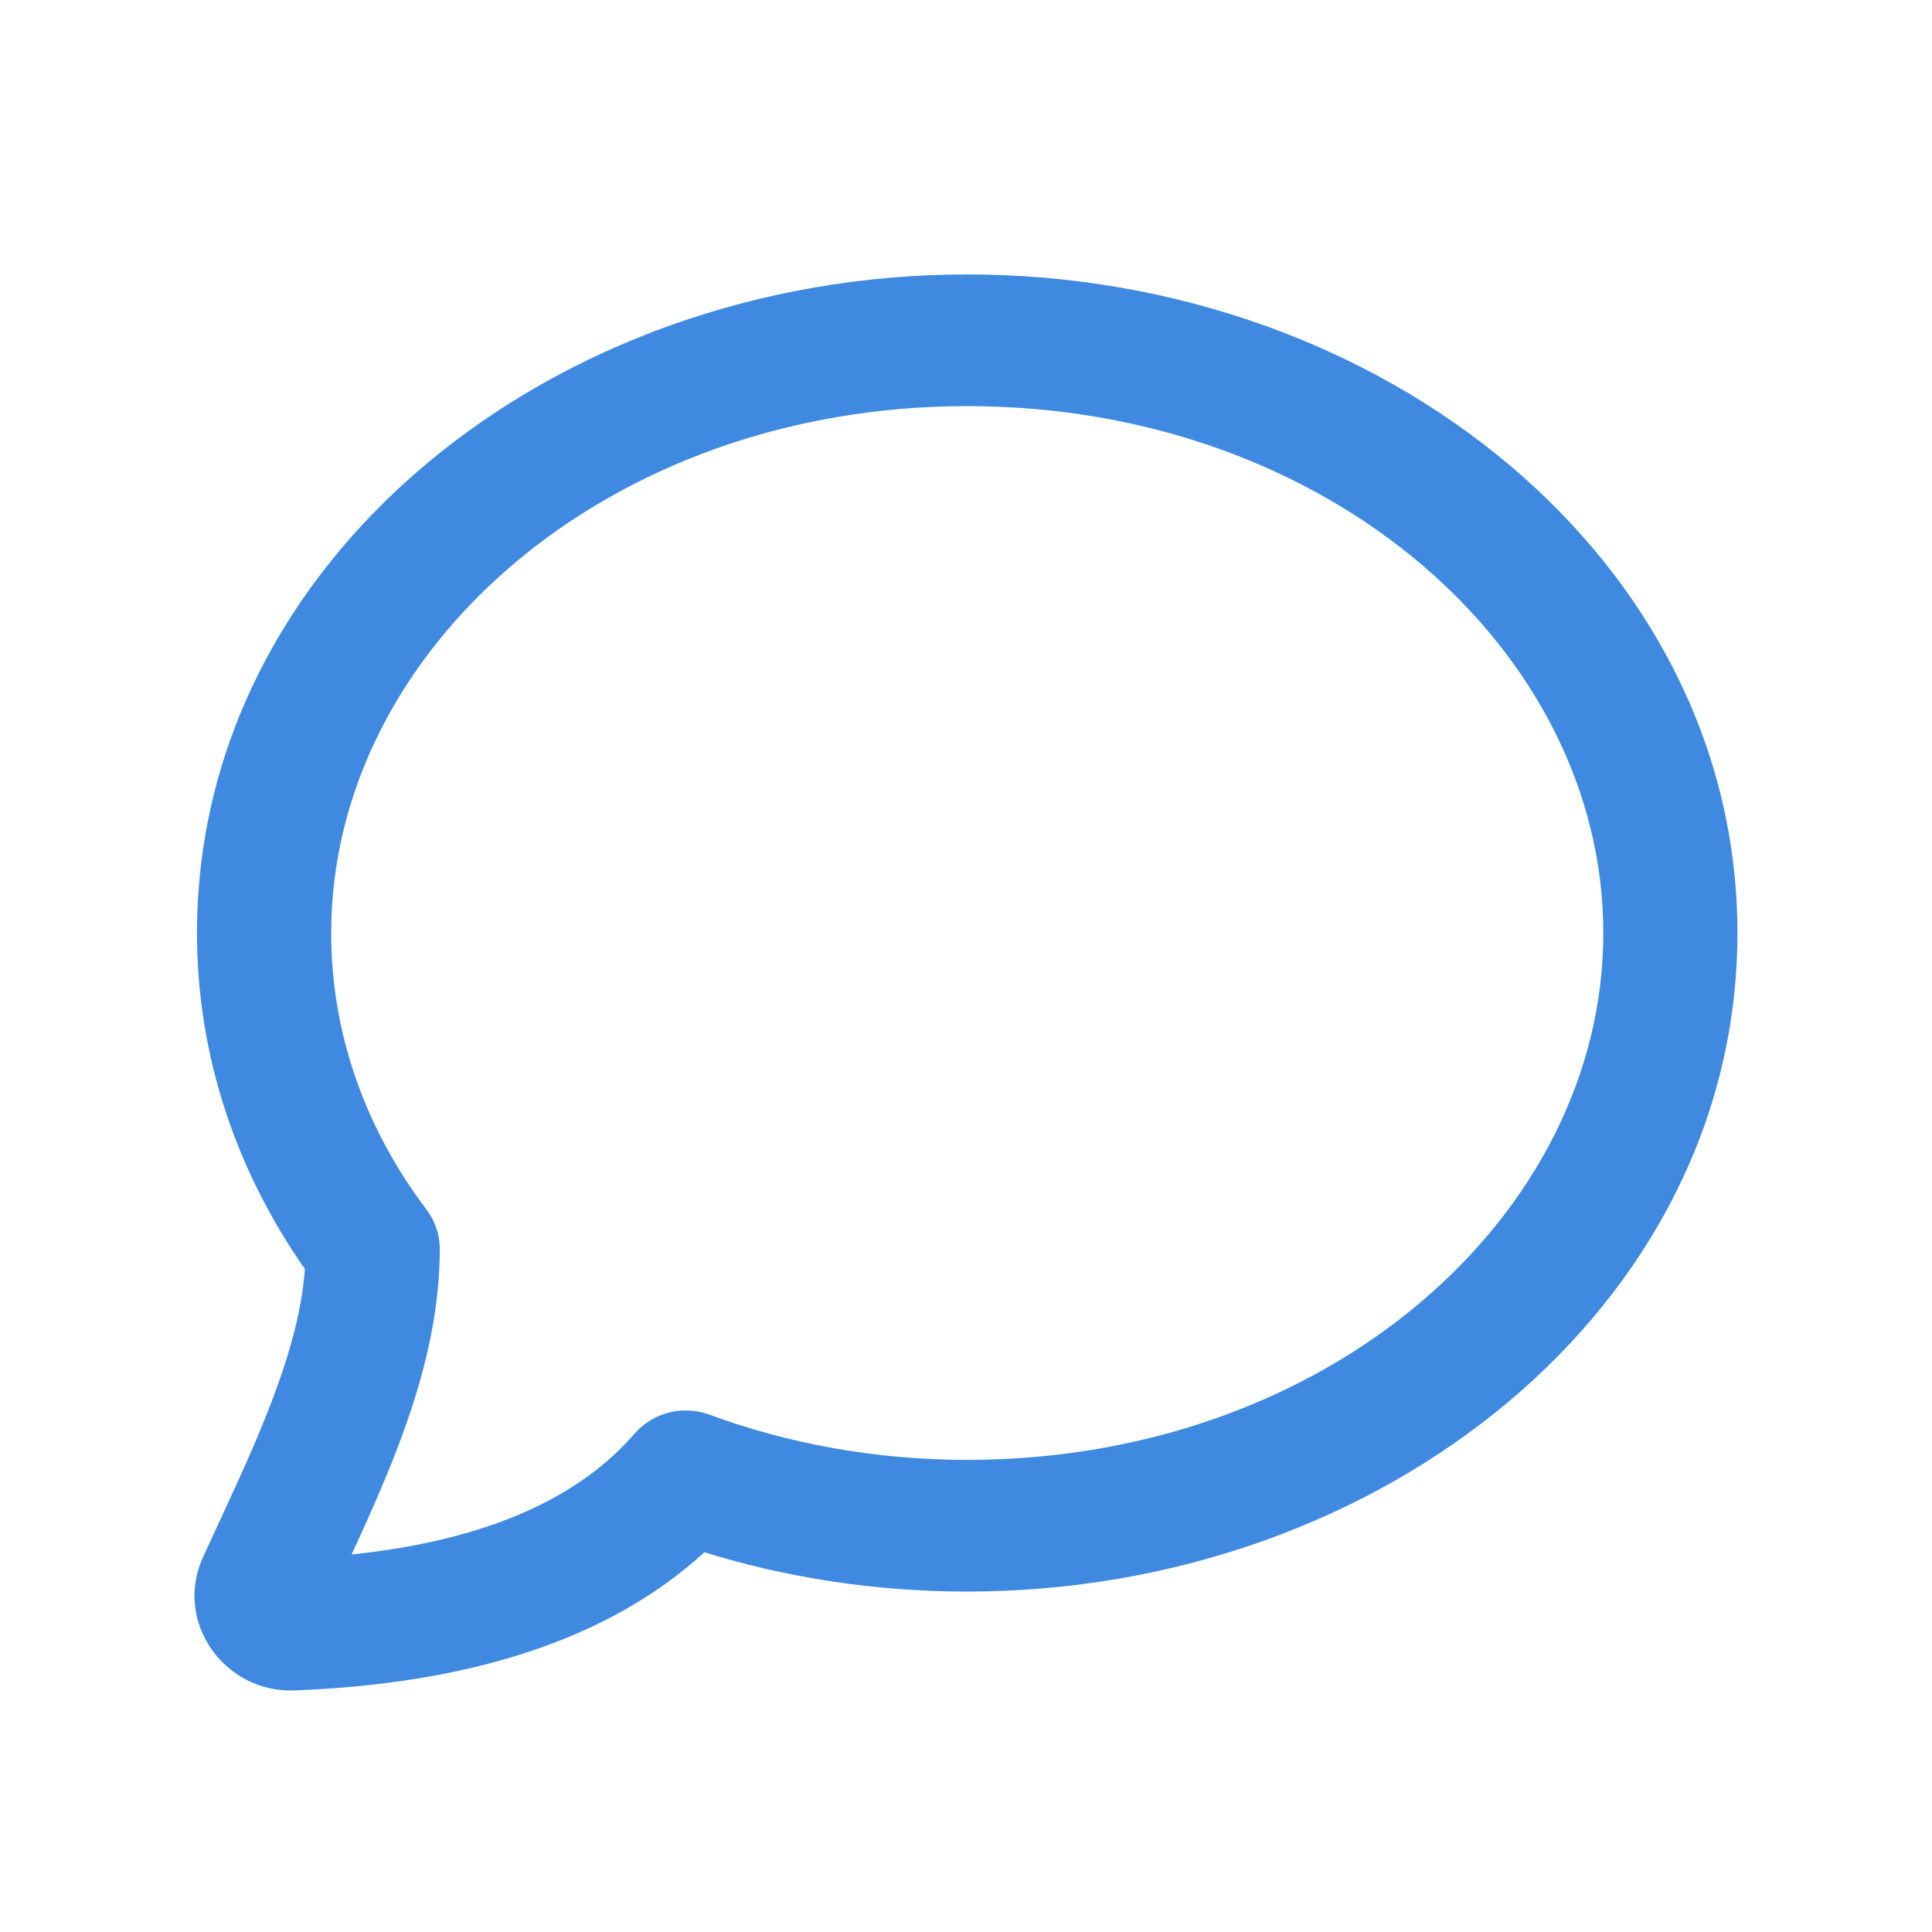
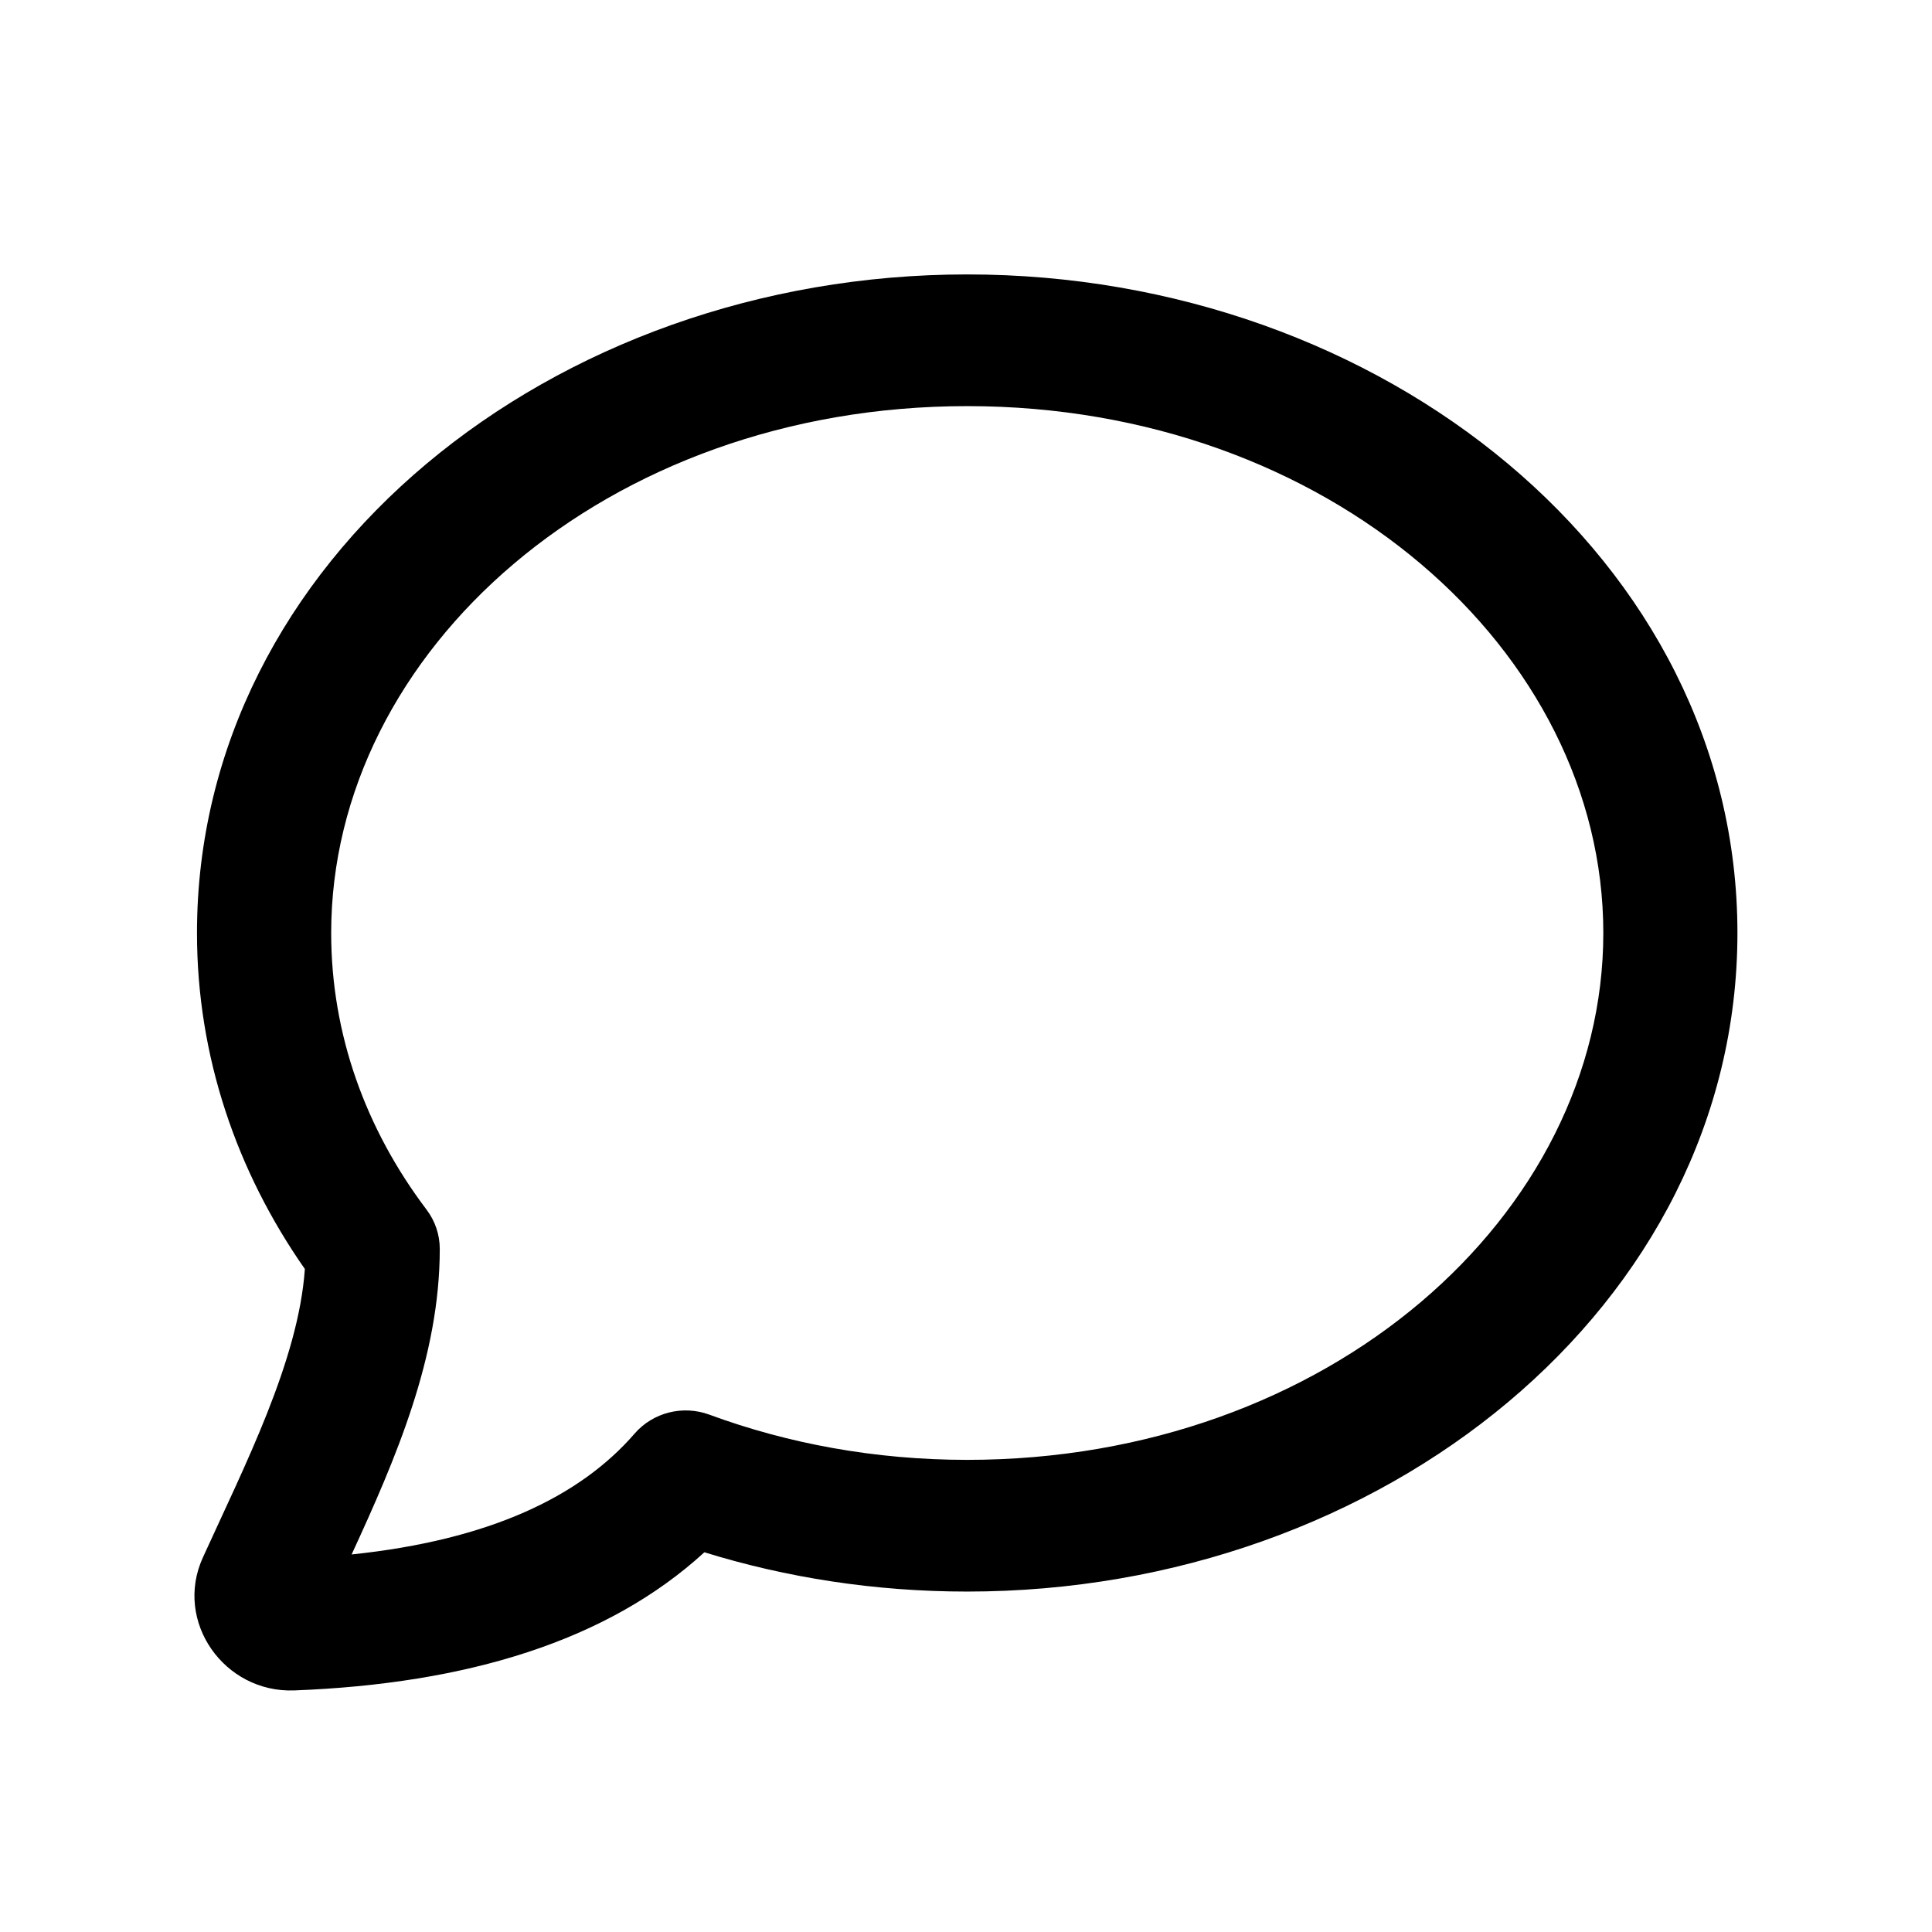
<svg xmlns="http://www.w3.org/2000/svg" width="24px" height="24px" viewBox="0 0 24 24" version="1.1">
  <g id="Icons/ic-chat-outline" stroke="none" stroke-width="1" fill="none" fill-rule="evenodd">
    <g>
      <rect id="Rectangle" x="0" y="0" width="24" height="24" />
-       <g id="message_outline_28" transform="translate(2, 3)" fill="#3F8AE0">
+       <g id="message_outline_28" transform="translate(2, 3)" fill="currentColor">
        <path d="M0.447,8.59 C0.447,3.959 4.855,0.409 10.015,0.409 C15.176,0.409 19.583,3.959 19.583,8.59 C19.583,13.221 15.176,16.771 10.015,16.771 C8.871,16.771 7.771,16.599 6.75,16.283 C5.546,17.386 3.797,17.917 1.657,17.999 C0.785,18.033 0.156,17.142 0.521,16.346 C1.039,15.207 1.708,13.902 1.787,12.764 C0.94,11.552 0.447,10.123 0.447,8.59 Z M10.015,2.045 C5.528,2.045 2.114,5.088 2.114,8.59 C2.114,9.848 2.543,11.027 3.299,12.027 C3.406,12.168 3.463,12.339 3.463,12.515 C3.463,13.851 2.92,15.113 2.368,16.31 C4.081,16.131 5.205,15.592 5.883,14.809 C6.111,14.546 6.482,14.452 6.811,14.573 C7.788,14.933 8.871,15.135 10.015,15.135 C14.503,15.135 17.917,12.092 17.917,8.59 C17.917,5.088 14.503,2.045 10.015,2.045 Z" id="Shape" />
      </g>
    </g>
  </g>
</svg>
